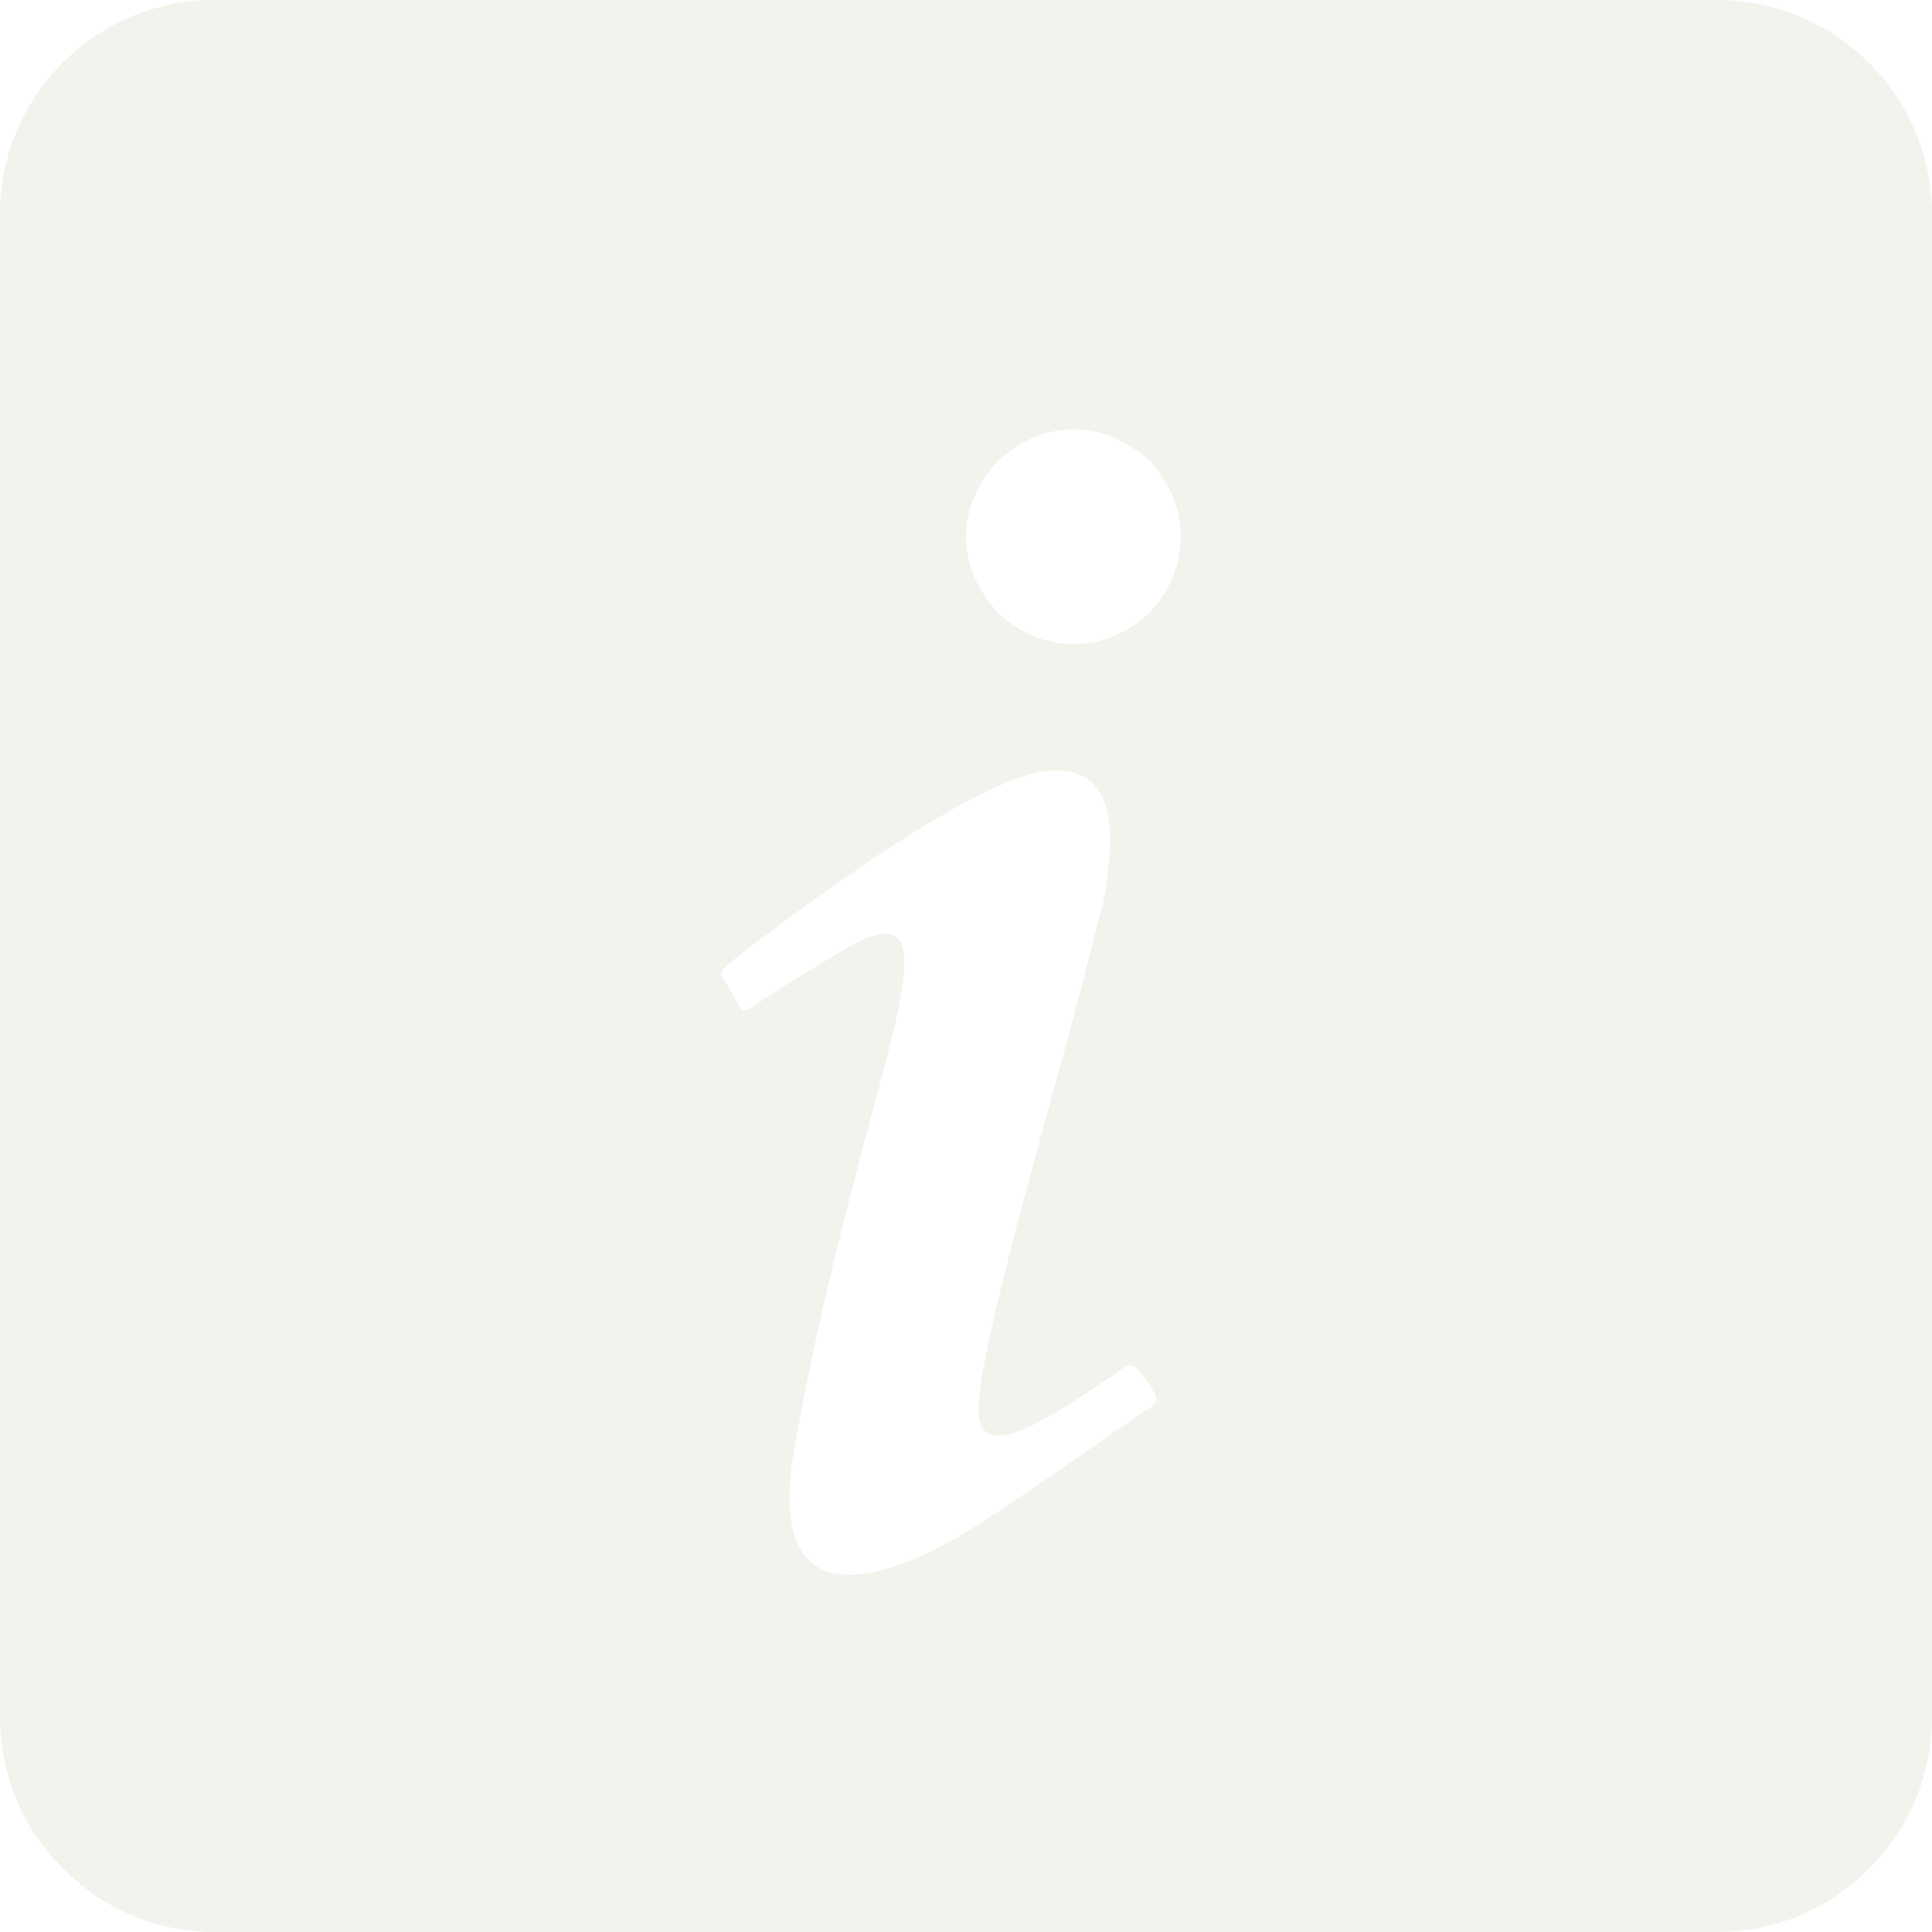
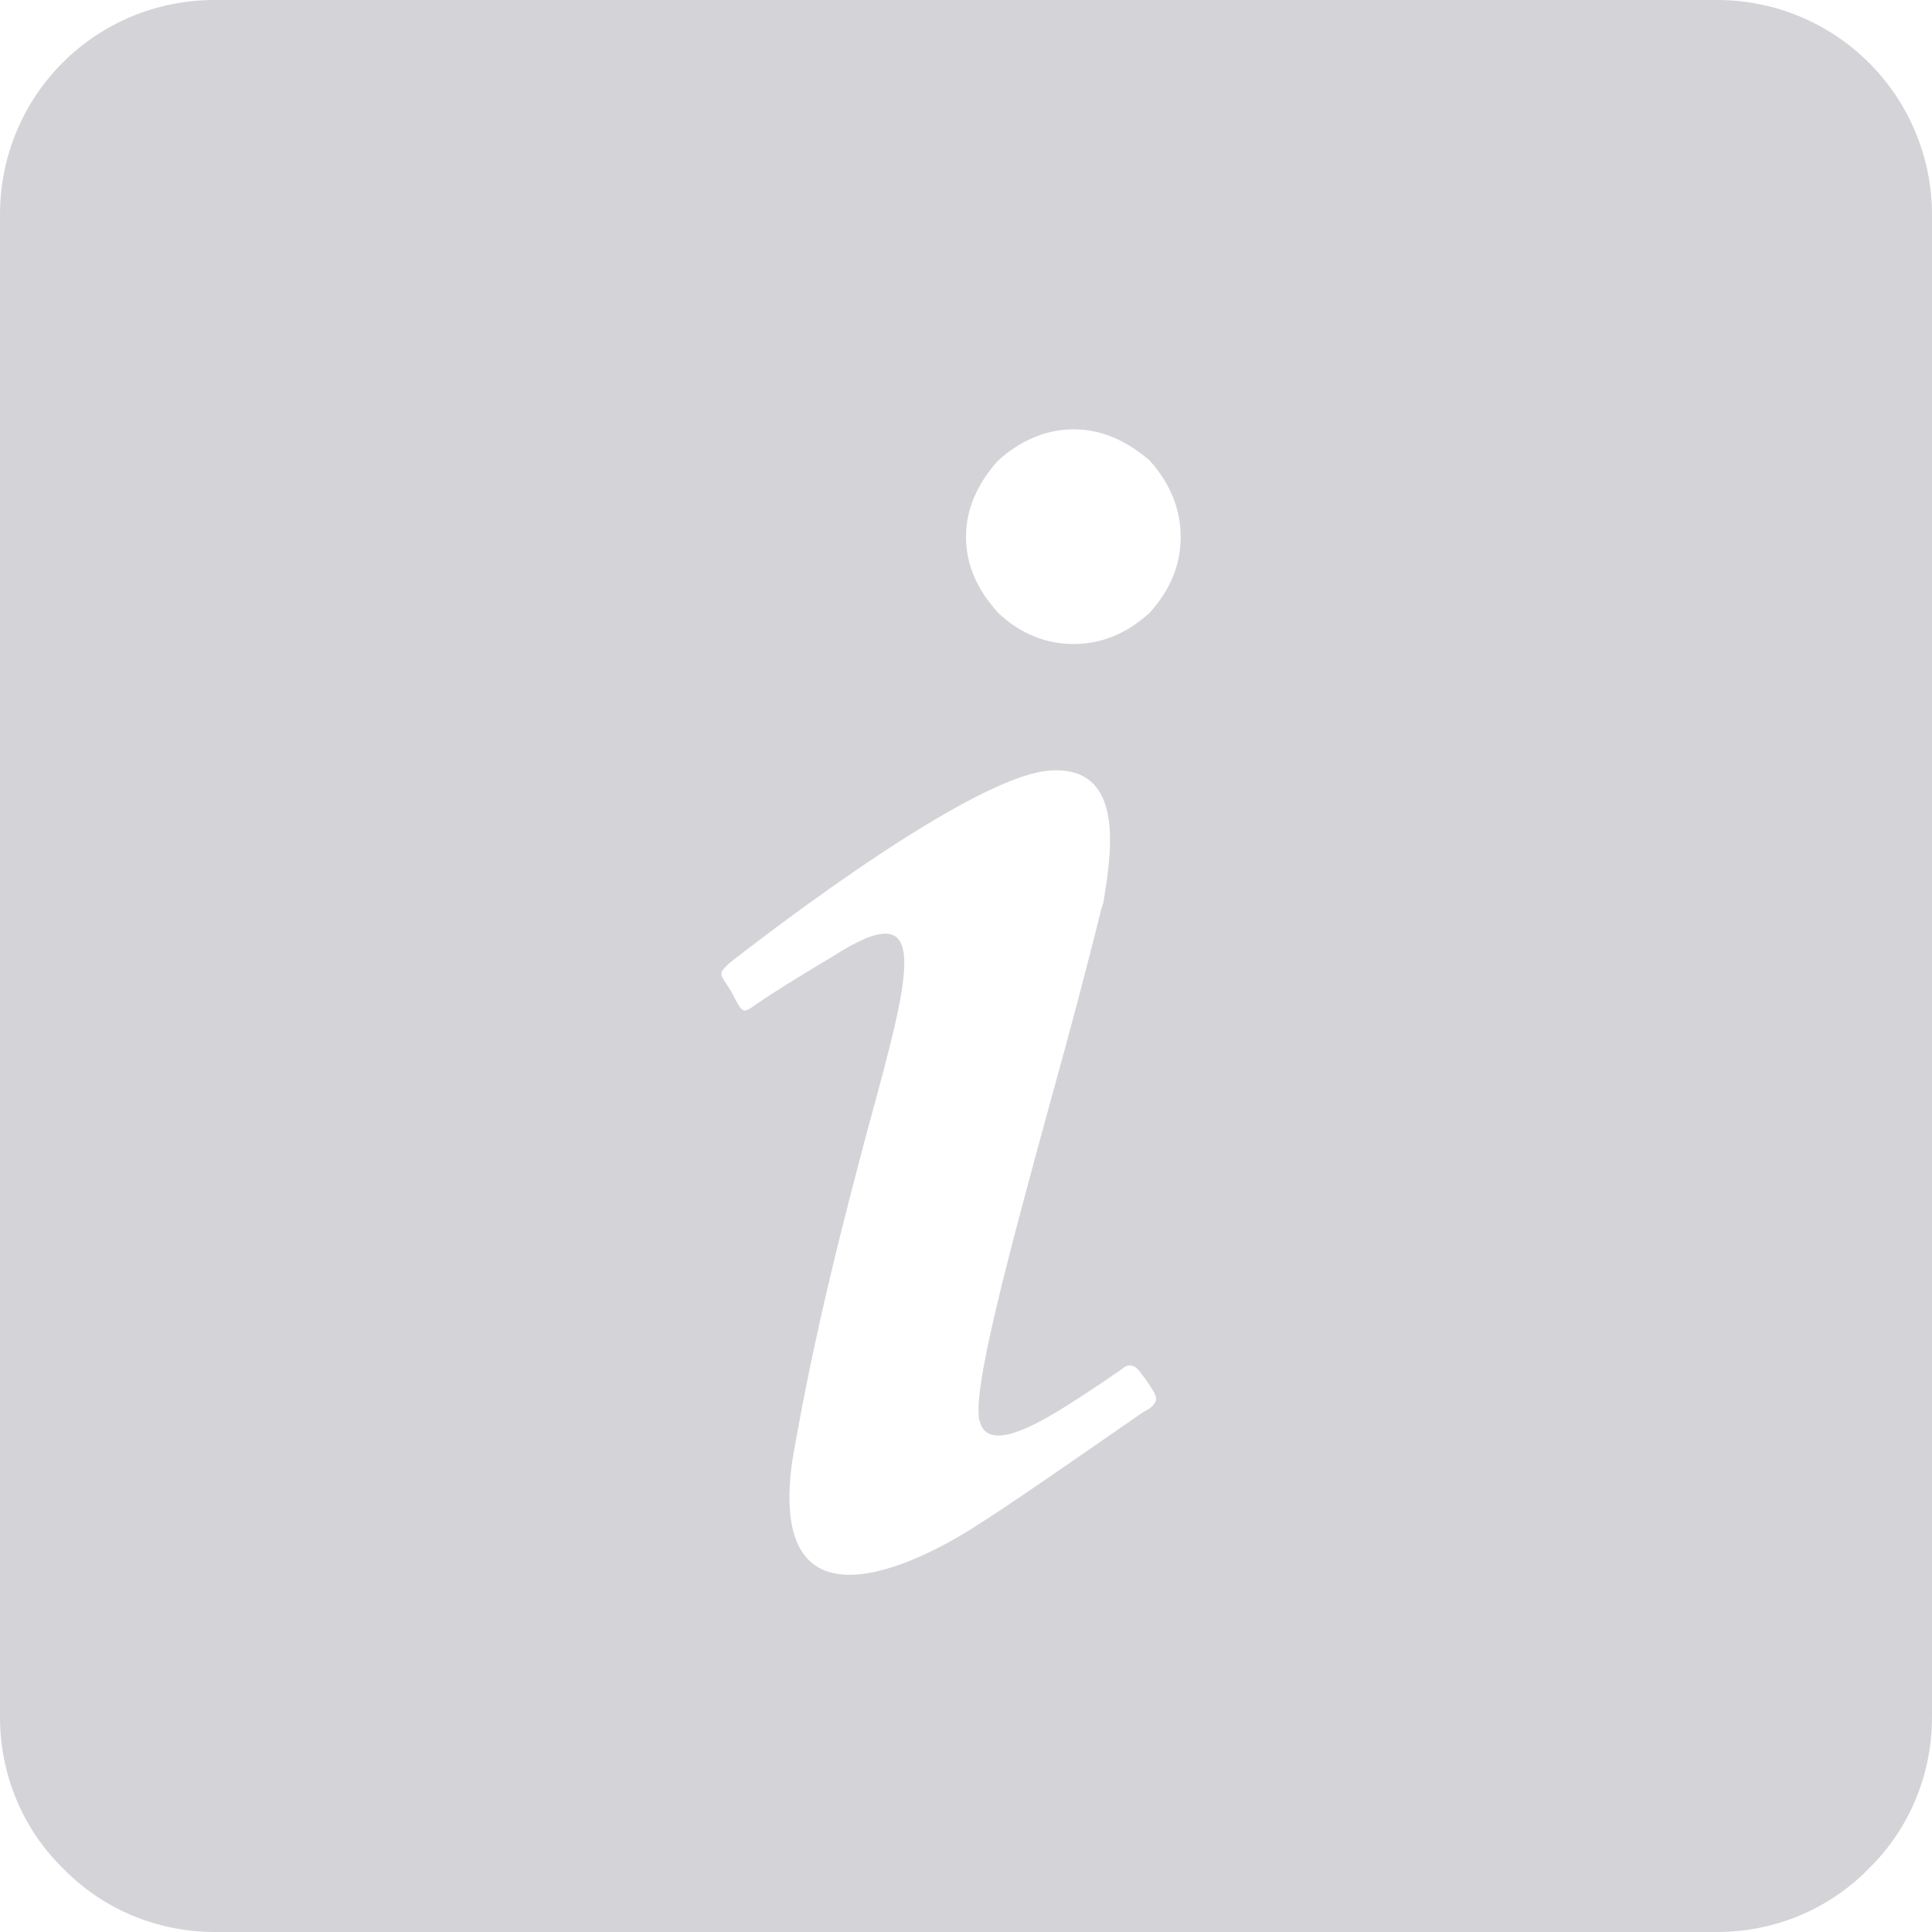
<svg xmlns="http://www.w3.org/2000/svg" width="18" height="18" viewBox="0 0 18 18" fill="none">
-   <path d="M2 0H16C16.53 0 17.039 0.211 17.414 0.586C17.789 0.961 18 1.47 18 2V16C18 16.53 17.79 17.04 17.41 17.41C17.04 17.79 16.53 18 16 18H2C1.47 18 0.96 17.79 0.59 17.41C0.21 17.04 0 16.53 0 16V2C0 0.89 0.89 0 2 0ZM9.3 4.29C9.11 4.5 9 4.74 9 5C9 5.27 9.11 5.5 9.3 5.71C9.5 5.9 9.74 6 10 6C10.27 6 10.5 5.9 10.71 5.71C10.9 5.5 11 5.27 11 5C11 4.74 10.9 4.5 10.71 4.29C10.5 4.11 10.27 4 10 4C9.74 4 9.5 4.11 9.3 4.29ZM6.8 8.97C6.7 9.06 6.7 9.07 6.77 9.17L6.82 9.25L6.85 9.31C6.92 9.44 6.93 9.44 7.04 9.36C7.17 9.27 7.39 9.13 7.76 8.91C8.68 8.32 8.5 9 8.09 10.5C7.87 11.33 7.59 12.39 7.38 13.62C7.14 15.37 8.71 14.47 9.12 14.2C9.5 13.96 10.44 13.3 10.66 13.15L10.7 13.13C10.82 13.04 10.77 13 10.68 12.86L10.62 12.78C10.54 12.67 10.46 12.75 10.46 12.75L10.3 12.86C9.85 13.16 9.23 13.59 9.13 13.25C9.04 13 9.41 11.64 9.79 10.25C9.96 9.64 10.13 9 10.26 8.47L10.28 8.41C10.35 7.97 10.5 7.12 9.77 7.18C8.97 7.25 6.8 8.97 6.8 8.97Z" fill="#F4F2ED" />
+   <path d="M2 0H16C16.53 0 17.039 0.211 17.414 0.586C17.789 0.961 18 1.47 18 2V16C18 16.53 17.79 17.04 17.41 17.41C17.04 17.79 16.53 18 16 18H2C1.47 18 0.96 17.79 0.59 17.41C0.21 17.04 0 16.53 0 16V2C0 0.89 0.89 0 2 0ZM9.3 4.29C9.11 4.5 9 4.74 9 5C9 5.27 9.11 5.5 9.3 5.71C9.5 5.9 9.74 6 10 6C10.27 6 10.5 5.9 10.71 5.71C10.9 5.5 11 5.27 11 5C11 4.74 10.9 4.5 10.71 4.29C10.5 4.11 10.27 4 10 4C9.74 4 9.5 4.11 9.3 4.29ZM6.8 8.97C6.7 9.06 6.7 9.07 6.77 9.17L6.82 9.25L6.85 9.31C6.92 9.44 6.93 9.44 7.04 9.36C7.17 9.27 7.39 9.13 7.76 8.91C8.68 8.32 8.5 9 8.09 10.5C7.87 11.33 7.59 12.39 7.38 13.62C7.14 15.37 8.71 14.47 9.12 14.2C9.5 13.96 10.44 13.3 10.66 13.15L10.7 13.13C10.82 13.04 10.77 13 10.68 12.86L10.62 12.78C10.54 12.67 10.46 12.75 10.46 12.75L10.3 12.86C9.85 13.16 9.23 13.59 9.13 13.25C9.04 13 9.41 11.64 9.79 10.25C9.96 9.64 10.13 9 10.26 8.47L10.28 8.41C10.35 7.97 10.5 7.12 9.77 7.18C8.97 7.25 6.8 8.97 6.8 8.97Z" fill="#d4d4d8" />
</svg>
